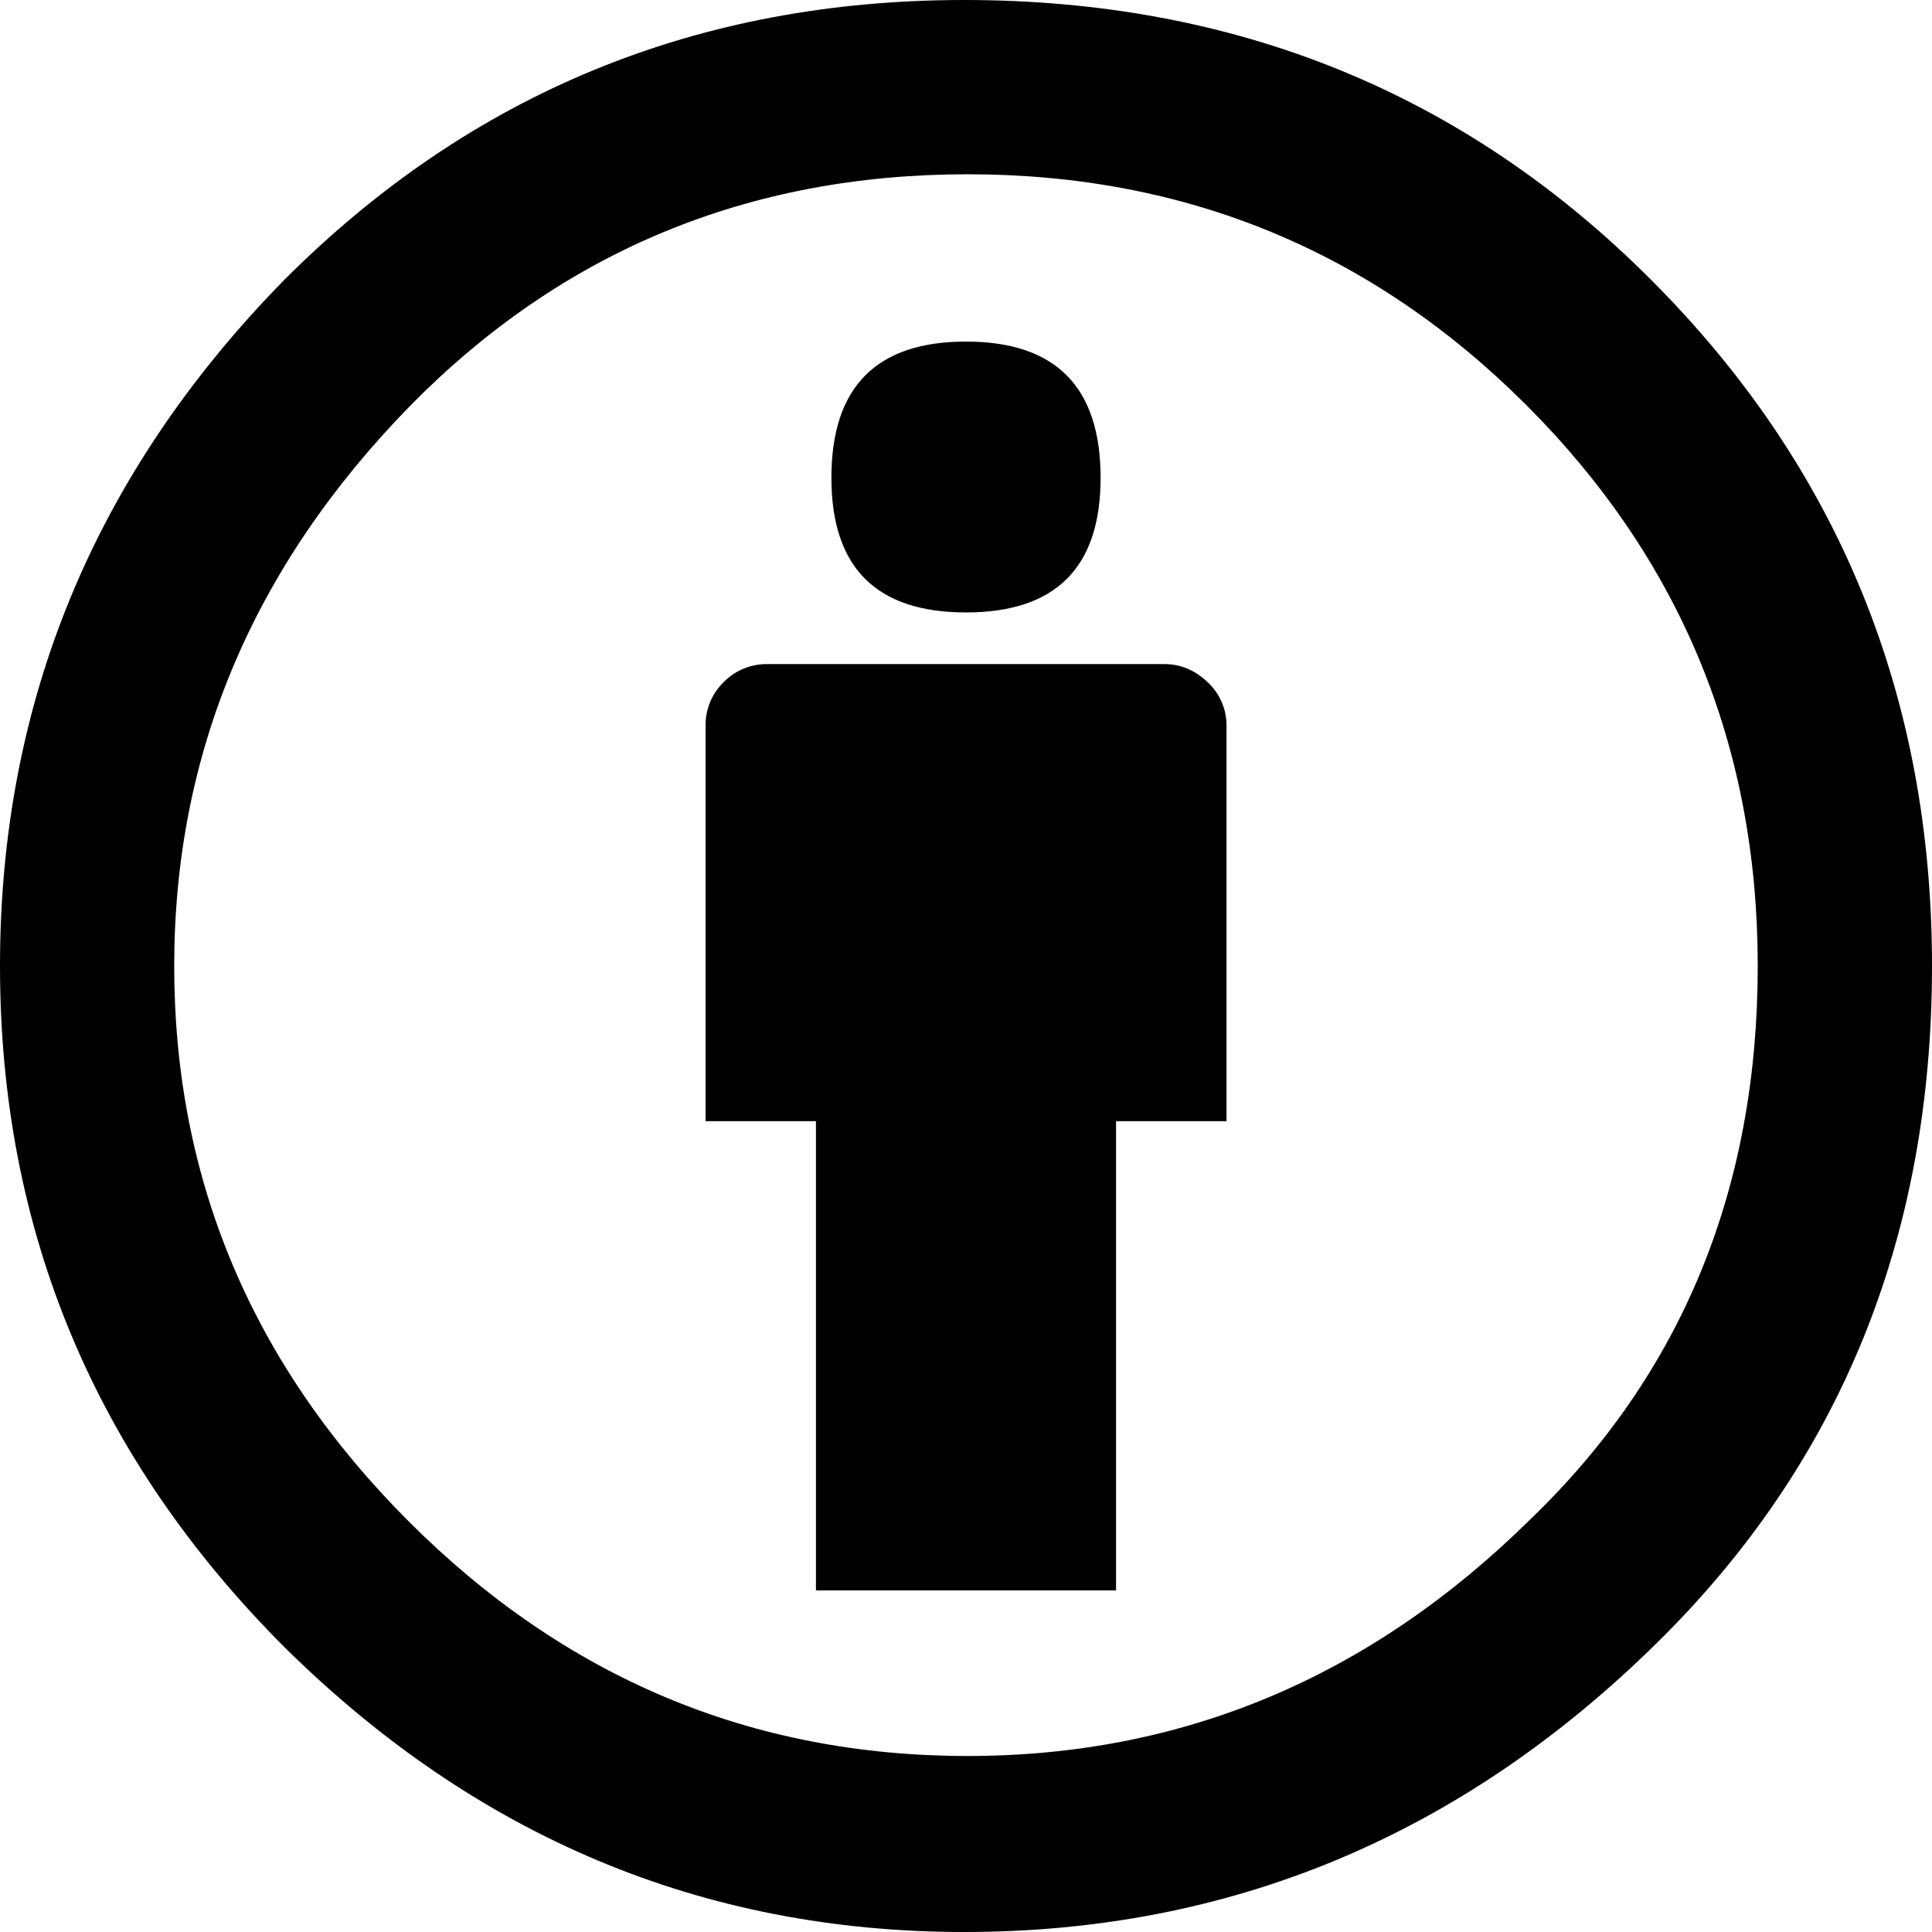
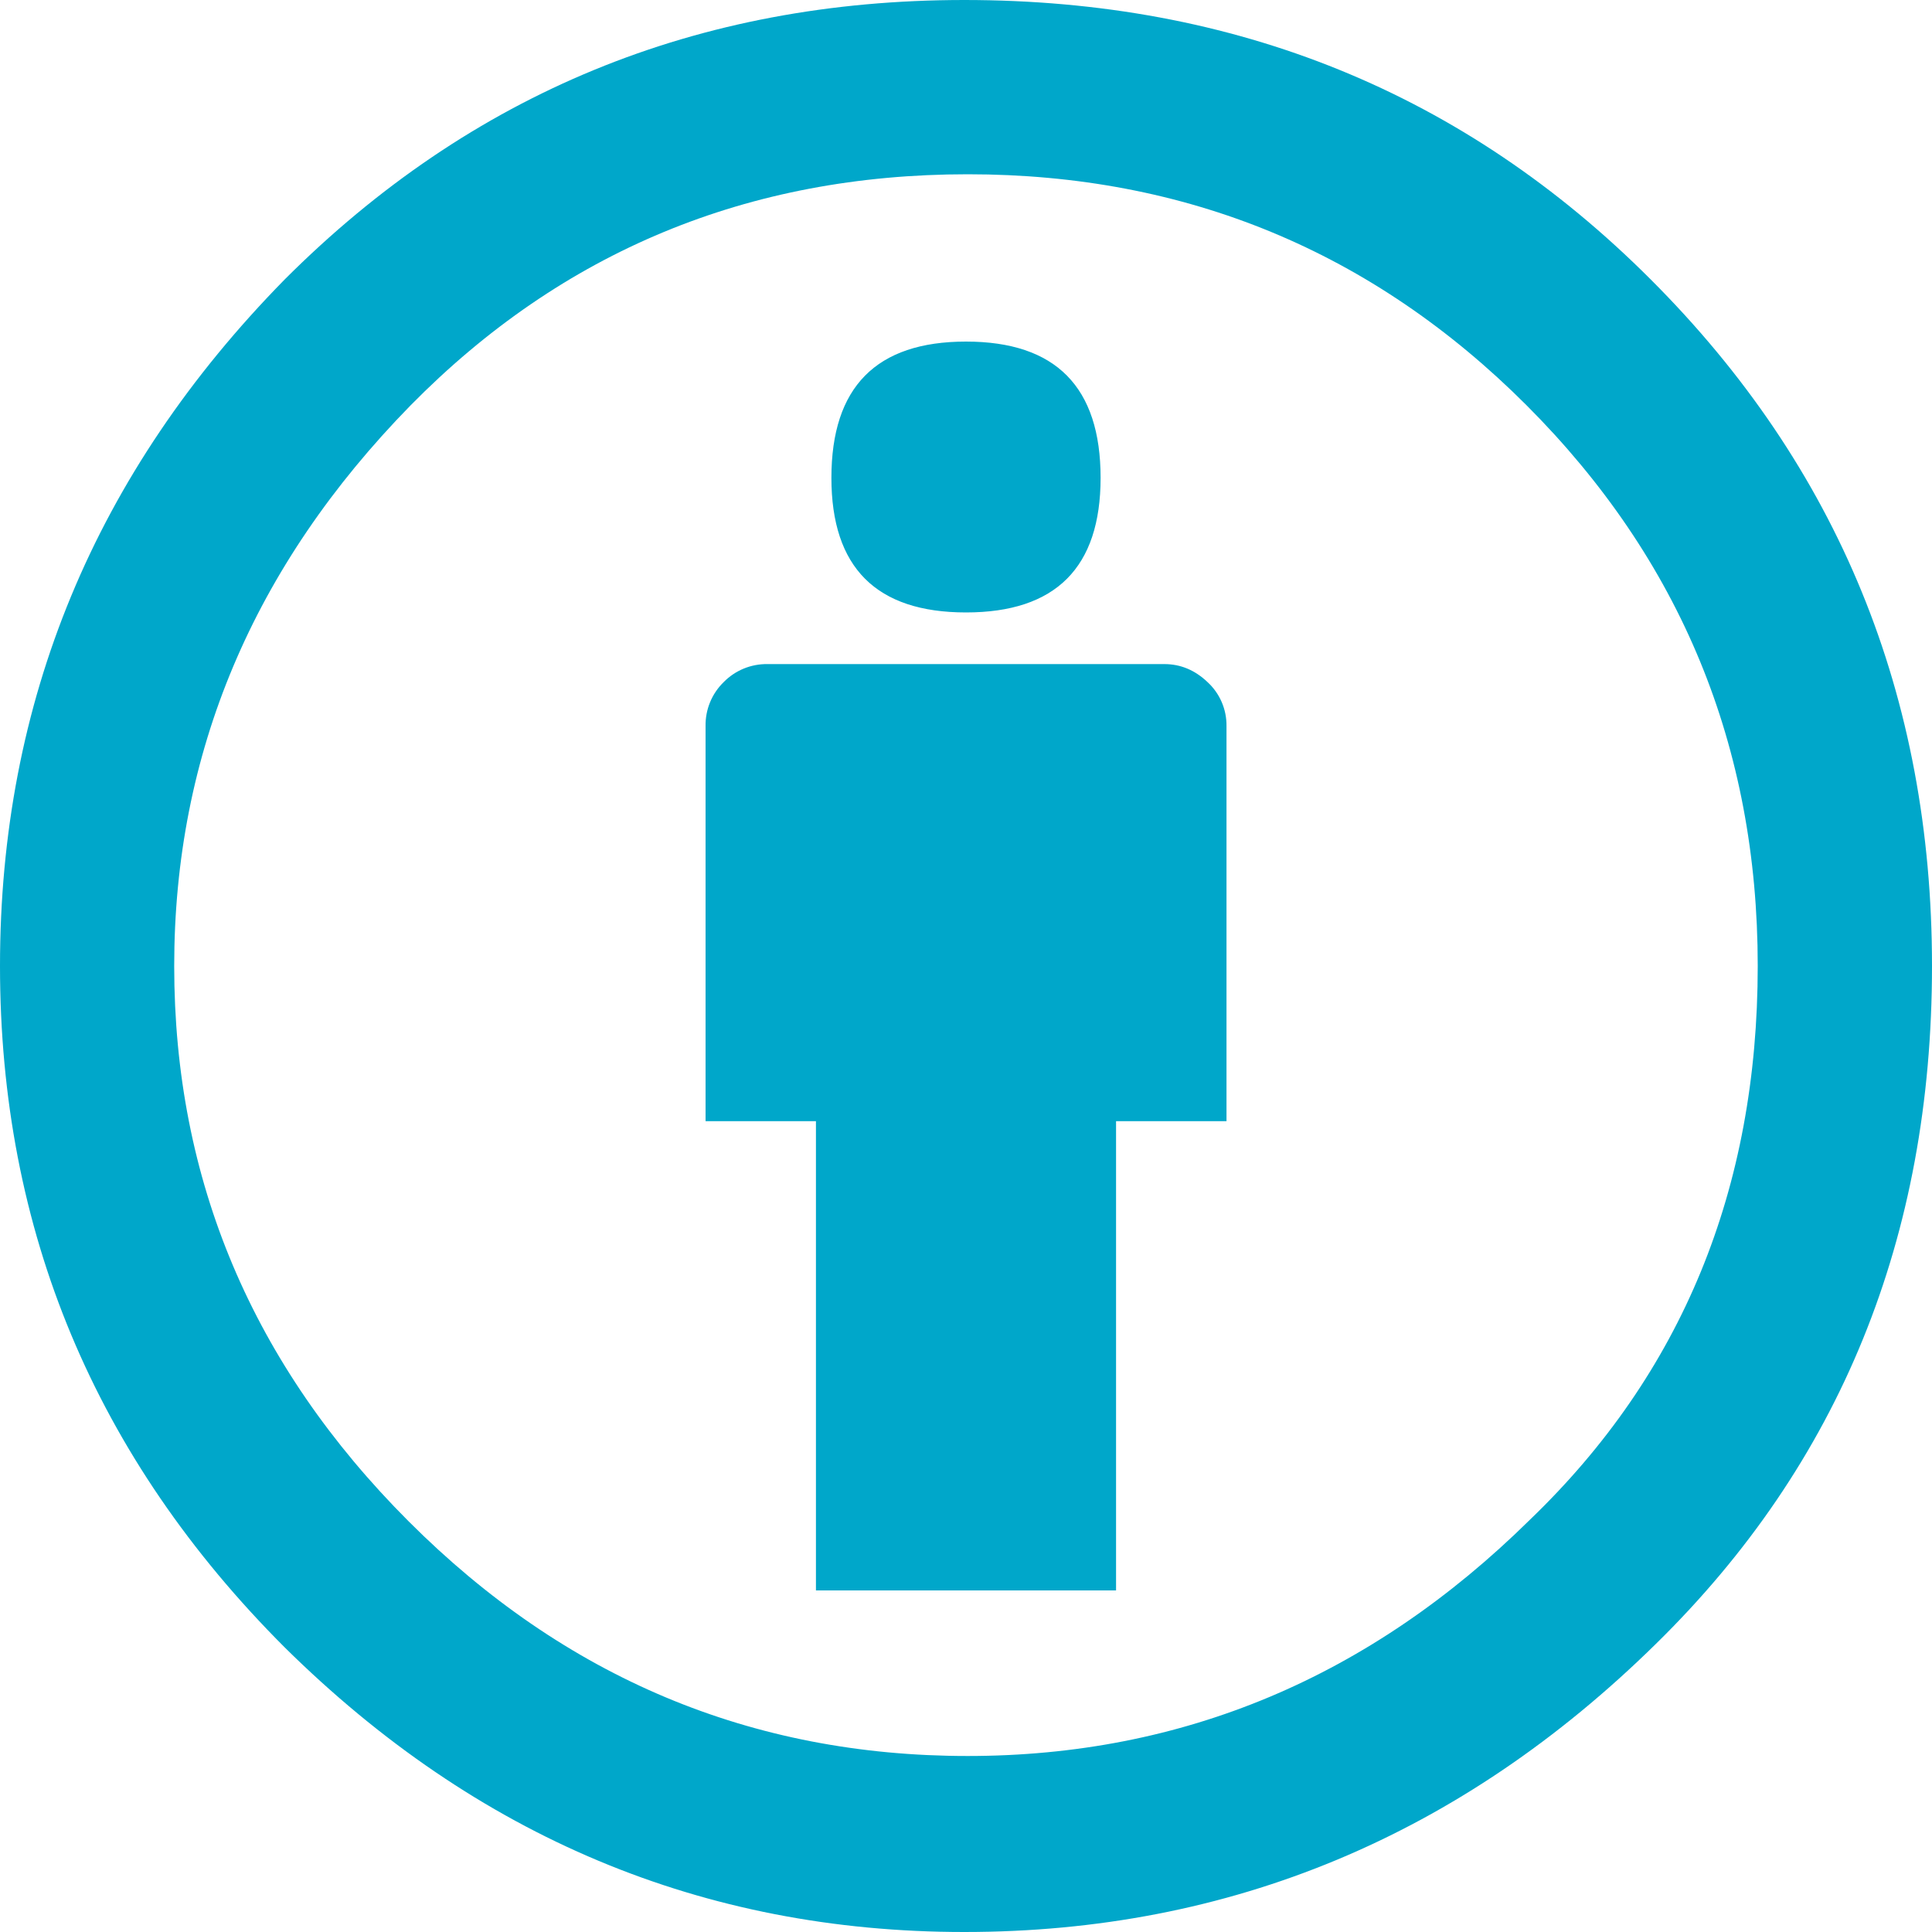
- <svg xmlns="http://www.w3.org/2000/svg" viewBox="0 0 30 30">
-   <path d="M14.973 0c4.213 0 7.768 1.446 10.66 4.34C28.544 7.25 30 10.803 30 15c0 4.215-1.43 7.723-4.287 10.526C22.678 28.51 19.098 30 14.973 30c-4.054 0-7.571-1.474-10.553-4.42C1.474 22.633 0 19.107 0 15S1.474 7.34 4.42 4.34C7.313 1.446 10.83 0 14.973 0zm.054 2.706c-3.41 0-6.295 1.196-8.652 3.589-2.447 2.5-3.67 5.402-3.67 8.706 0 3.321 1.214 6.196 3.642 8.624 2.429 2.429 5.322 3.642 8.679 3.642 3.339 0 6.25-1.222 8.732-3.67 2.358-2.267 3.536-5.133 3.536-8.598 0-3.41-1.197-6.311-3.589-8.705-2.392-2.392-5.285-3.588-8.678-3.588zm4.018 8.57v6.134H17.33v7.286h-4.66V17.41h-1.714v-6.134a.93.93 0 01.28-.683.933.933 0 01.684-.281h6.161c.25 0 .474.093.67.28a.912.912 0 01.294.684zM12.91 7.42c0-1.41.696-2.116 2.09-2.116s2.09.705 2.09 2.116c0 1.393-.697 2.09-2.09 2.09-1.393 0-2.09-.697-2.09-2.09z" fill="currentColor" />
+ <svg xmlns="http://www.w3.org/2000/svg" viewBox="0 0 30 30" version="1.1" id="svg19">
+   <defs id="defs23" />
+   <path d="M14.973 0c4.213 0 7.768 1.446 10.66 4.34C28.544 7.25 30 10.803 30 15c0 4.215-1.43 7.723-4.287 10.526C22.678 28.51 19.098 30 14.973 30c-4.054 0-7.571-1.474-10.553-4.42C1.474 22.633 0 19.107 0 15S1.474 7.34 4.42 4.34C7.313 1.446 10.83 0 14.973 0zm.054 2.706c-3.41 0-6.295 1.196-8.652 3.589-2.447 2.5-3.67 5.402-3.67 8.706 0 3.321 1.214 6.196 3.642 8.624 2.429 2.429 5.322 3.642 8.679 3.642 3.339 0 6.25-1.222 8.732-3.67 2.358-2.267 3.536-5.133 3.536-8.598 0-3.41-1.197-6.311-3.589-8.705-2.392-2.392-5.285-3.588-8.678-3.588zm4.018 8.57v6.134H17.33v7.286h-4.66V17.41h-1.714v-6.134a.93.93 0 01.28-.683.933.933 0 01.684-.281h6.161c.25 0 .474.093.67.28a.912.912 0 01.294.684zM12.91 7.42c0-1.41.696-2.116 2.09-2.116s2.09.705 2.09 2.116c0 1.393-.697 2.09-2.09 2.09-1.393 0-2.09-.697-2.09-2.09z" fill="currentColor" id="path17" style="fill:#00a7ca;fill-opacity:1" />
</svg>
